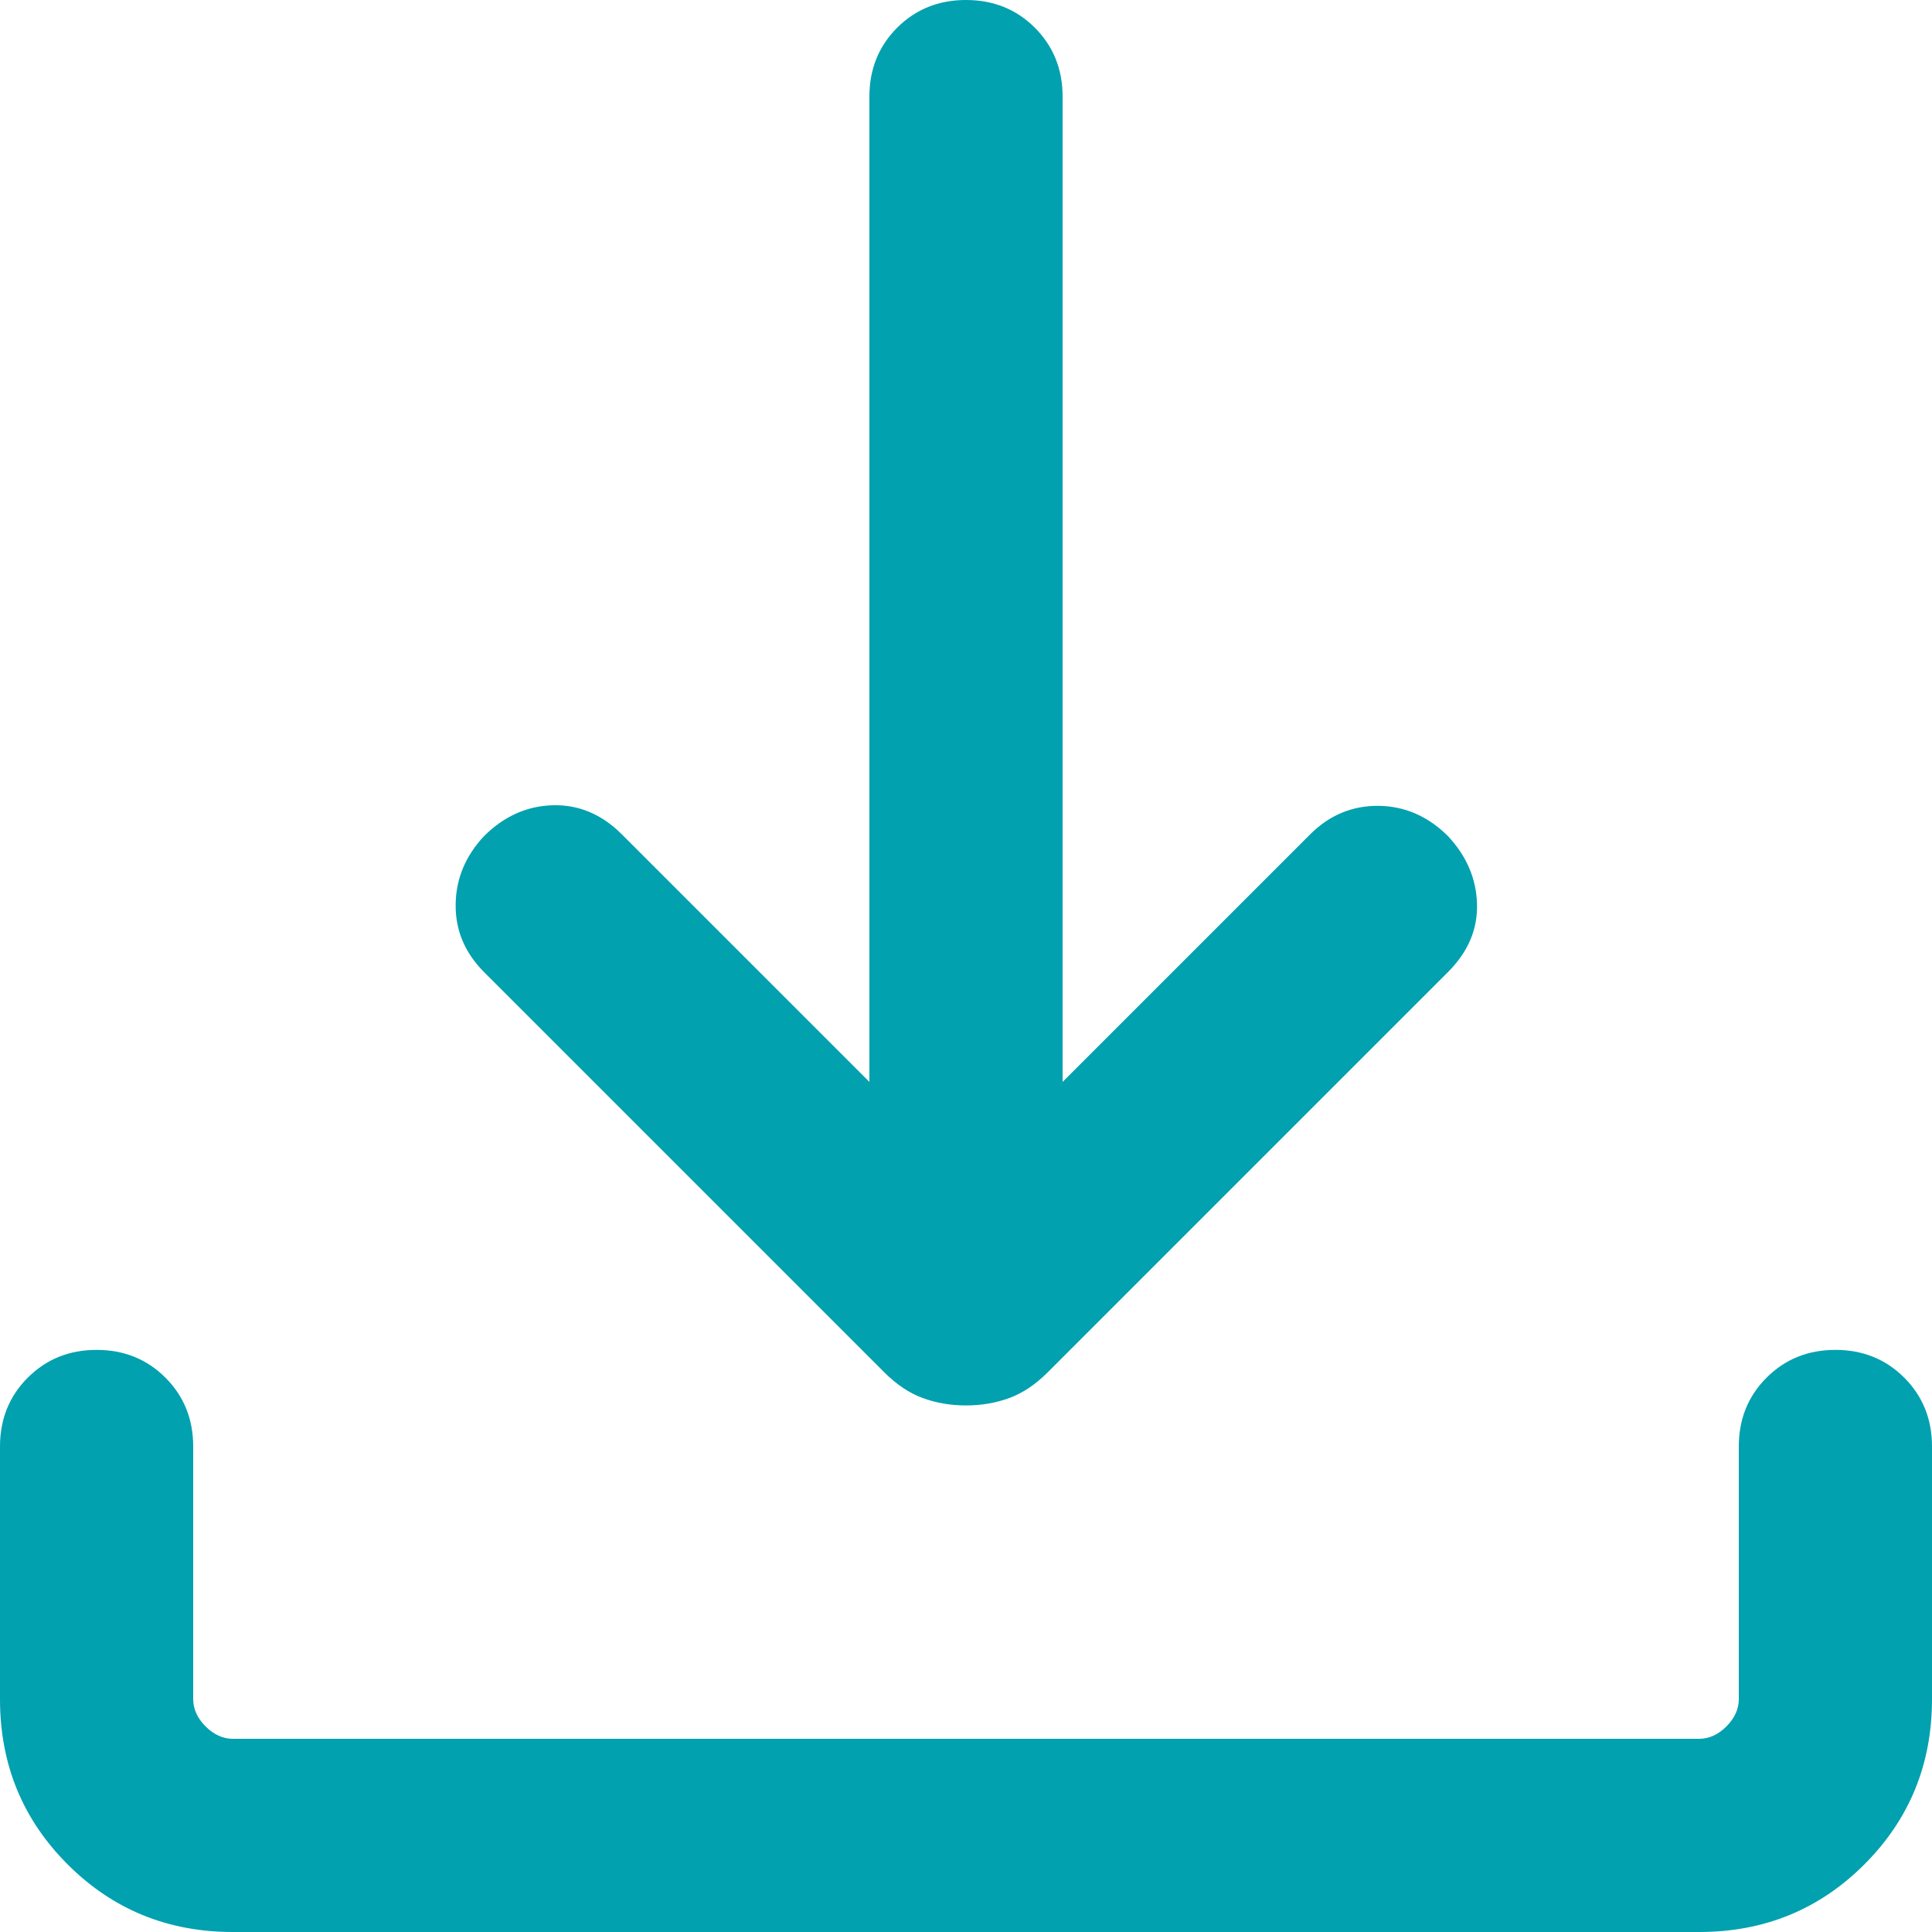
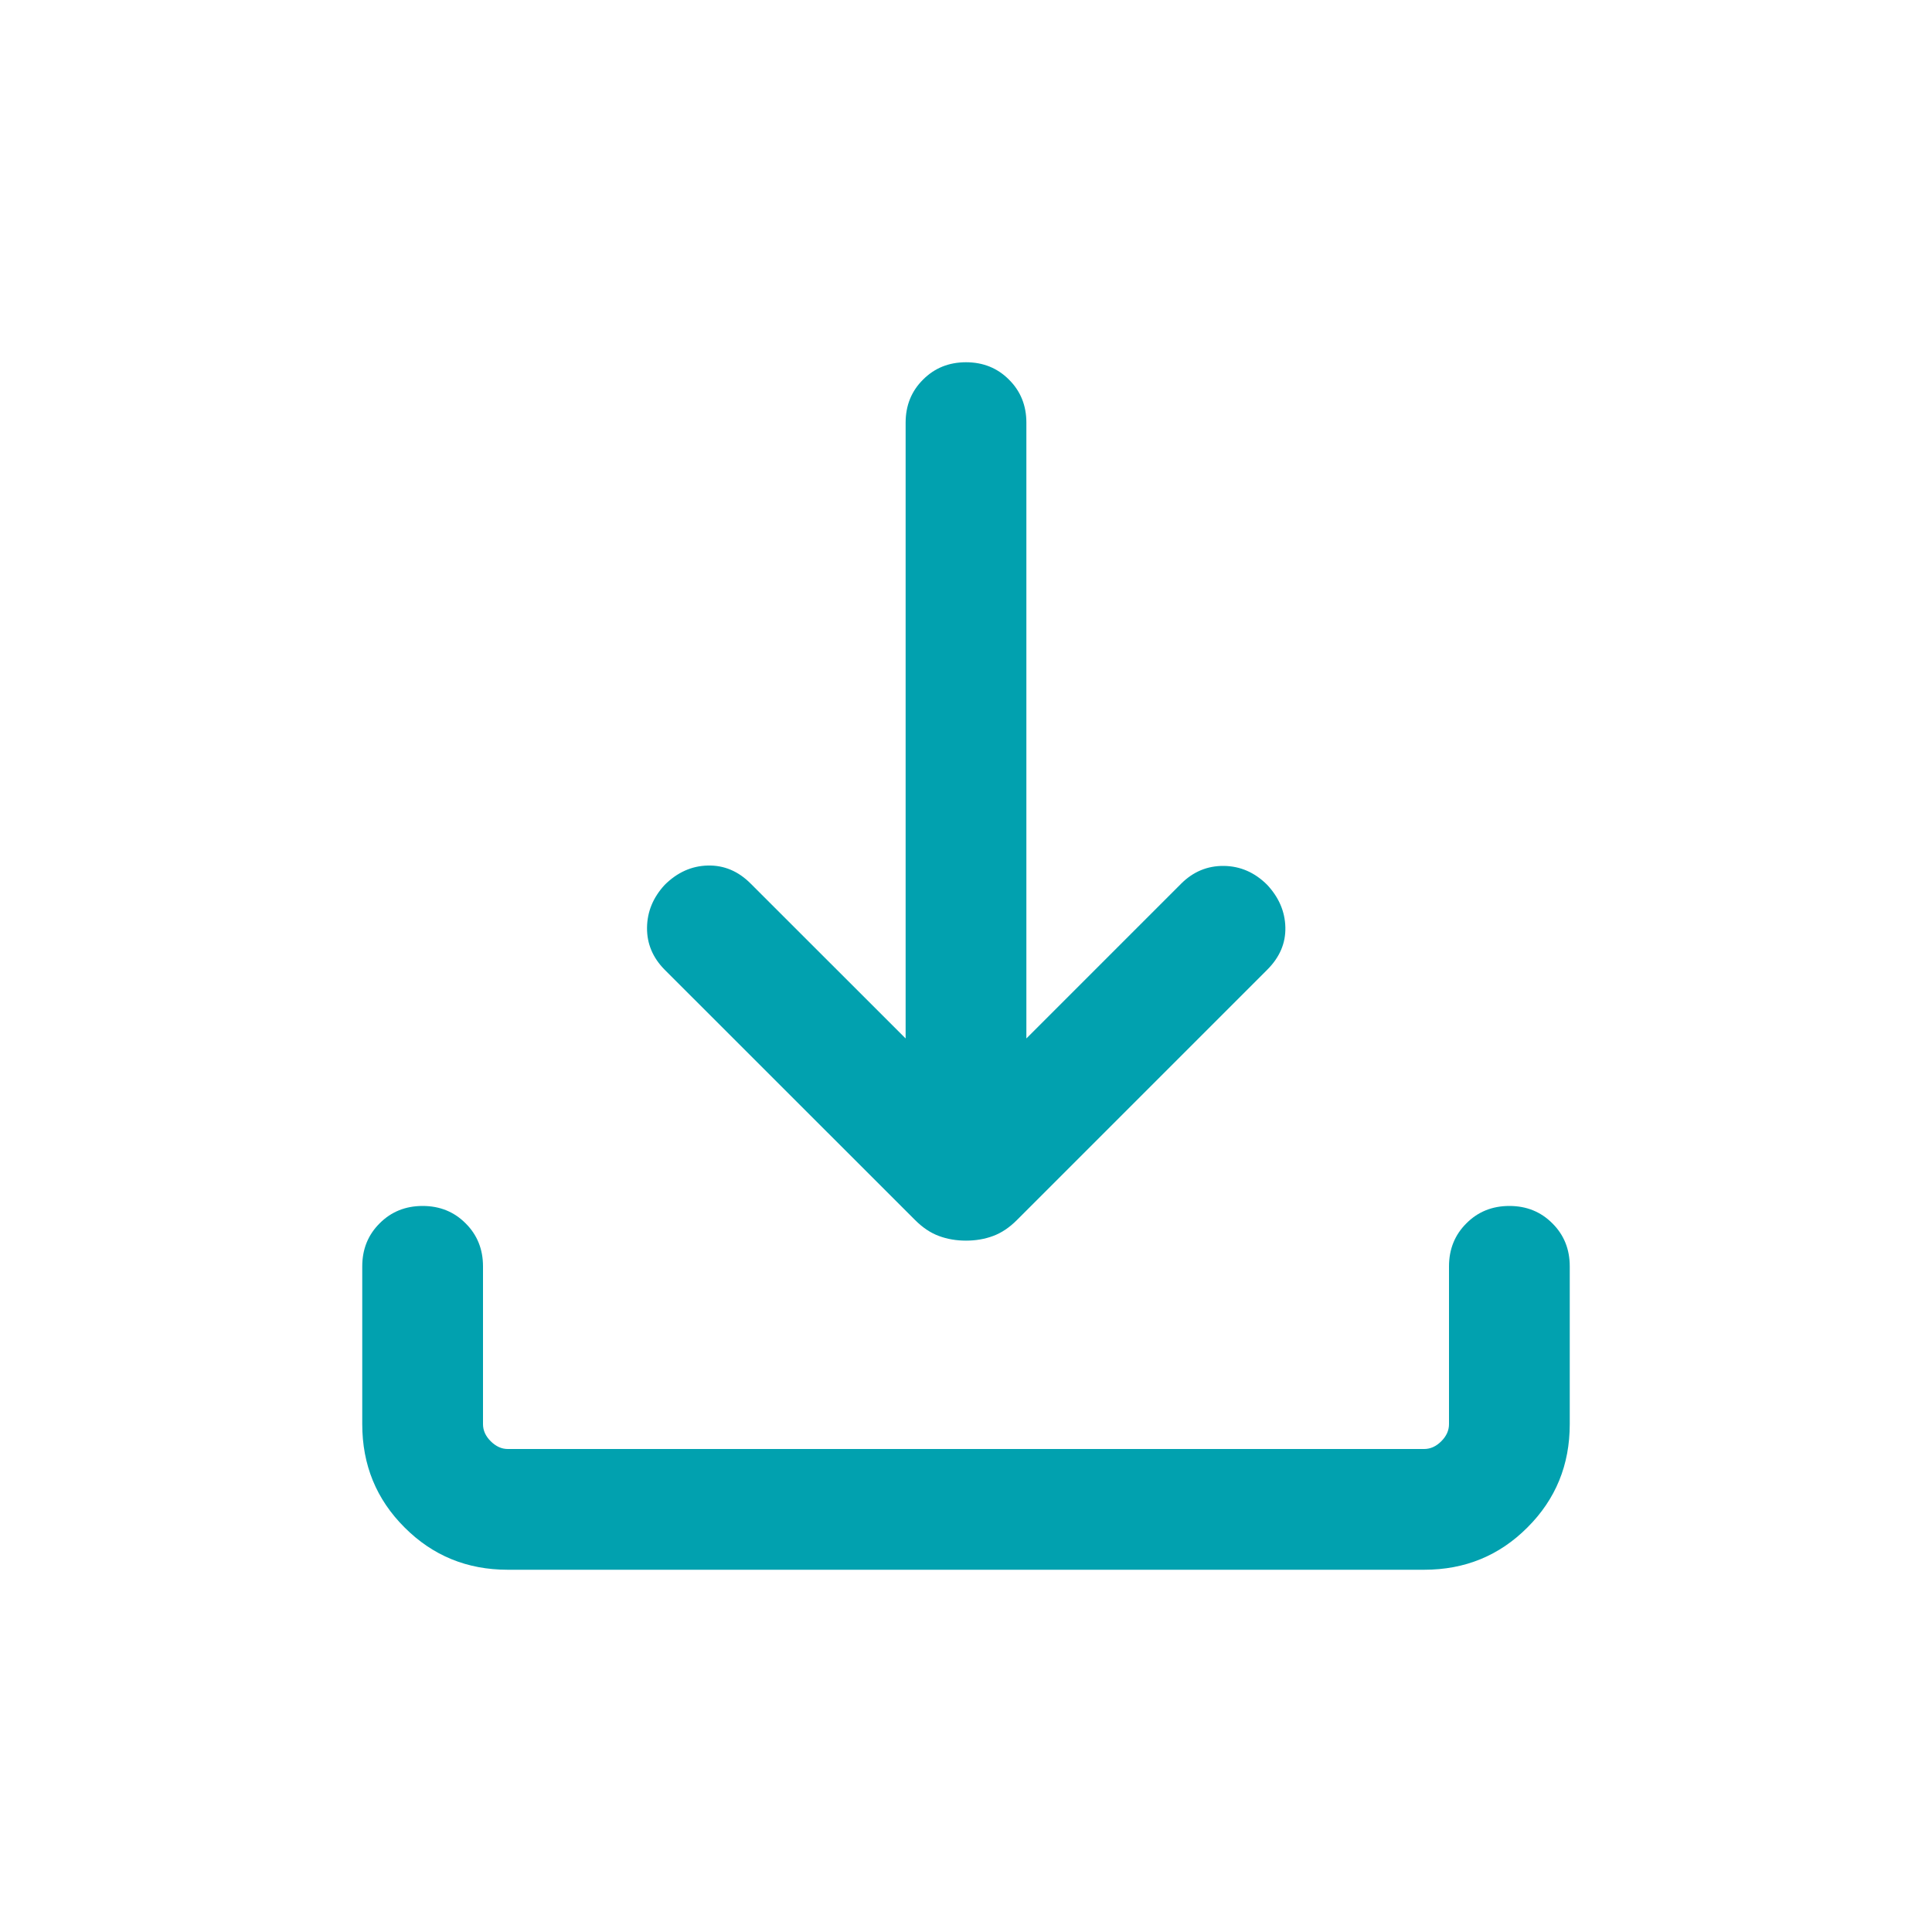
<svg xmlns="http://www.w3.org/2000/svg" width="20" height="20" viewBox="0 0 20 20" fill="none">
-   <path d="M9.551 14.472C9.413 14.421 9.281 14.333 9.156 14.208L5.01 10.062C4.812 9.863 4.714 9.631 4.717 9.365C4.719 9.1 4.817 8.863 5.01 8.656C5.217 8.45 5.455 8.343 5.723 8.336C5.991 8.329 6.229 8.429 6.436 8.636L9 11.2V1C9 0.716 9.096 0.479 9.287 0.287C9.479 0.096 9.716 0 10 0C10.284 0 10.521 0.096 10.713 0.287C10.904 0.479 11 0.716 11 1V11.2L13.564 8.636C13.762 8.438 13.998 8.34 14.27 8.342C14.543 8.345 14.783 8.45 14.99 8.656C15.183 8.863 15.283 9.097 15.29 9.359C15.297 9.621 15.197 9.855 14.99 10.062L10.844 14.208C10.719 14.333 10.587 14.421 10.449 14.472C10.31 14.523 10.161 14.549 10 14.549C9.839 14.549 9.69 14.523 9.551 14.472ZM2.41 20C1.737 20 1.167 19.767 0.7 19.3C0.233 18.833 0 18.263 0 17.59V14.974C0 14.691 0.096 14.453 0.287 14.262C0.479 14.07 0.716 13.974 1 13.974C1.284 13.974 1.521 14.07 1.713 14.262C1.904 14.453 2 14.691 2 14.974V17.59C2 17.692 2.043 17.786 2.128 17.872C2.214 17.957 2.308 18 2.41 18H17.59C17.692 18 17.786 17.957 17.872 17.872C17.957 17.786 18 17.692 18 17.59V14.974C18 14.691 18.096 14.453 18.287 14.262C18.479 14.07 18.716 13.974 19 13.974C19.284 13.974 19.521 14.07 19.713 14.262C19.904 14.453 20 14.691 20 14.974V17.59C20 18.263 19.767 18.833 19.3 19.3C18.833 19.767 18.263 20 17.59 20H2.41Z" fill="#01A1AF" />
+   <g>
+     <mask id="mask0_12720_2" style="mask-type:alpha" maskUnits="userSpaceOnUse" x="0" y="0" width="20" height="20">
+       <rect width="20" height="20" fill="#D9D9D9" />
+     </mask>
+     <g mask="url(#mask0_12720_2)">
+       <path d="M9.72 12.795C9.633 12.763 9.551 12.708 9.473 12.63L6.881 10.039C6.758 9.915 6.696 9.769 6.698 9.603C6.7 9.437 6.761 9.29 6.881 9.16C7.011 9.031 7.159 8.964 7.327 8.96C7.495 8.956 7.643 9.018 7.772 9.148L9.375 10.75V4.375C9.375 4.198 9.435 4.049 9.555 3.93C9.674 3.81 9.823 3.75 10 3.75C10.177 3.75 10.326 3.81 10.445 3.93C10.565 4.049 10.625 4.198 10.625 4.375V10.75L12.227 9.148C12.351 9.024 12.499 8.962 12.669 8.964C12.839 8.966 12.989 9.031 13.118 9.16C13.239 9.29 13.302 9.436 13.306 9.599C13.31 9.763 13.248 9.909 13.118 10.039L10.527 12.63C10.449 12.708 10.367 12.763 10.28 12.795C10.194 12.827 10.1 12.843 10 12.843C9.9 12.843 9.806 12.827 9.72 12.795ZM5.256 16.25C4.835 16.25 4.479 16.104 4.188 15.812C3.896 15.521 3.75 15.165 3.75 14.743V13.109C3.75 12.932 3.81 12.783 3.93 12.664C4.049 12.544 4.198 12.484 4.375 12.484C4.552 12.484 4.701 12.544 4.82 12.664C4.94 12.783 5 12.932 5 13.109V14.743C5 14.808 5.027 14.867 5.08 14.92C5.134 14.973 5.192 15 5.256 15H14.743C14.808 15 14.867 14.973 14.92 14.92C14.973 14.867 15 14.808 15 14.743V13.109C15 12.932 15.06 12.783 15.18 12.664C15.299 12.544 15.448 12.484 15.625 12.484C15.802 12.484 15.951 12.544 16.07 12.664C16.19 12.783 16.25 12.932 16.25 13.109V14.743C16.25 15.165 16.104 15.521 15.812 15.812C15.521 16.104 15.165 16.25 14.743 16.25H5.256Z" fill="#01A1AF" />
+     </g>
+   </g>
</svg>
